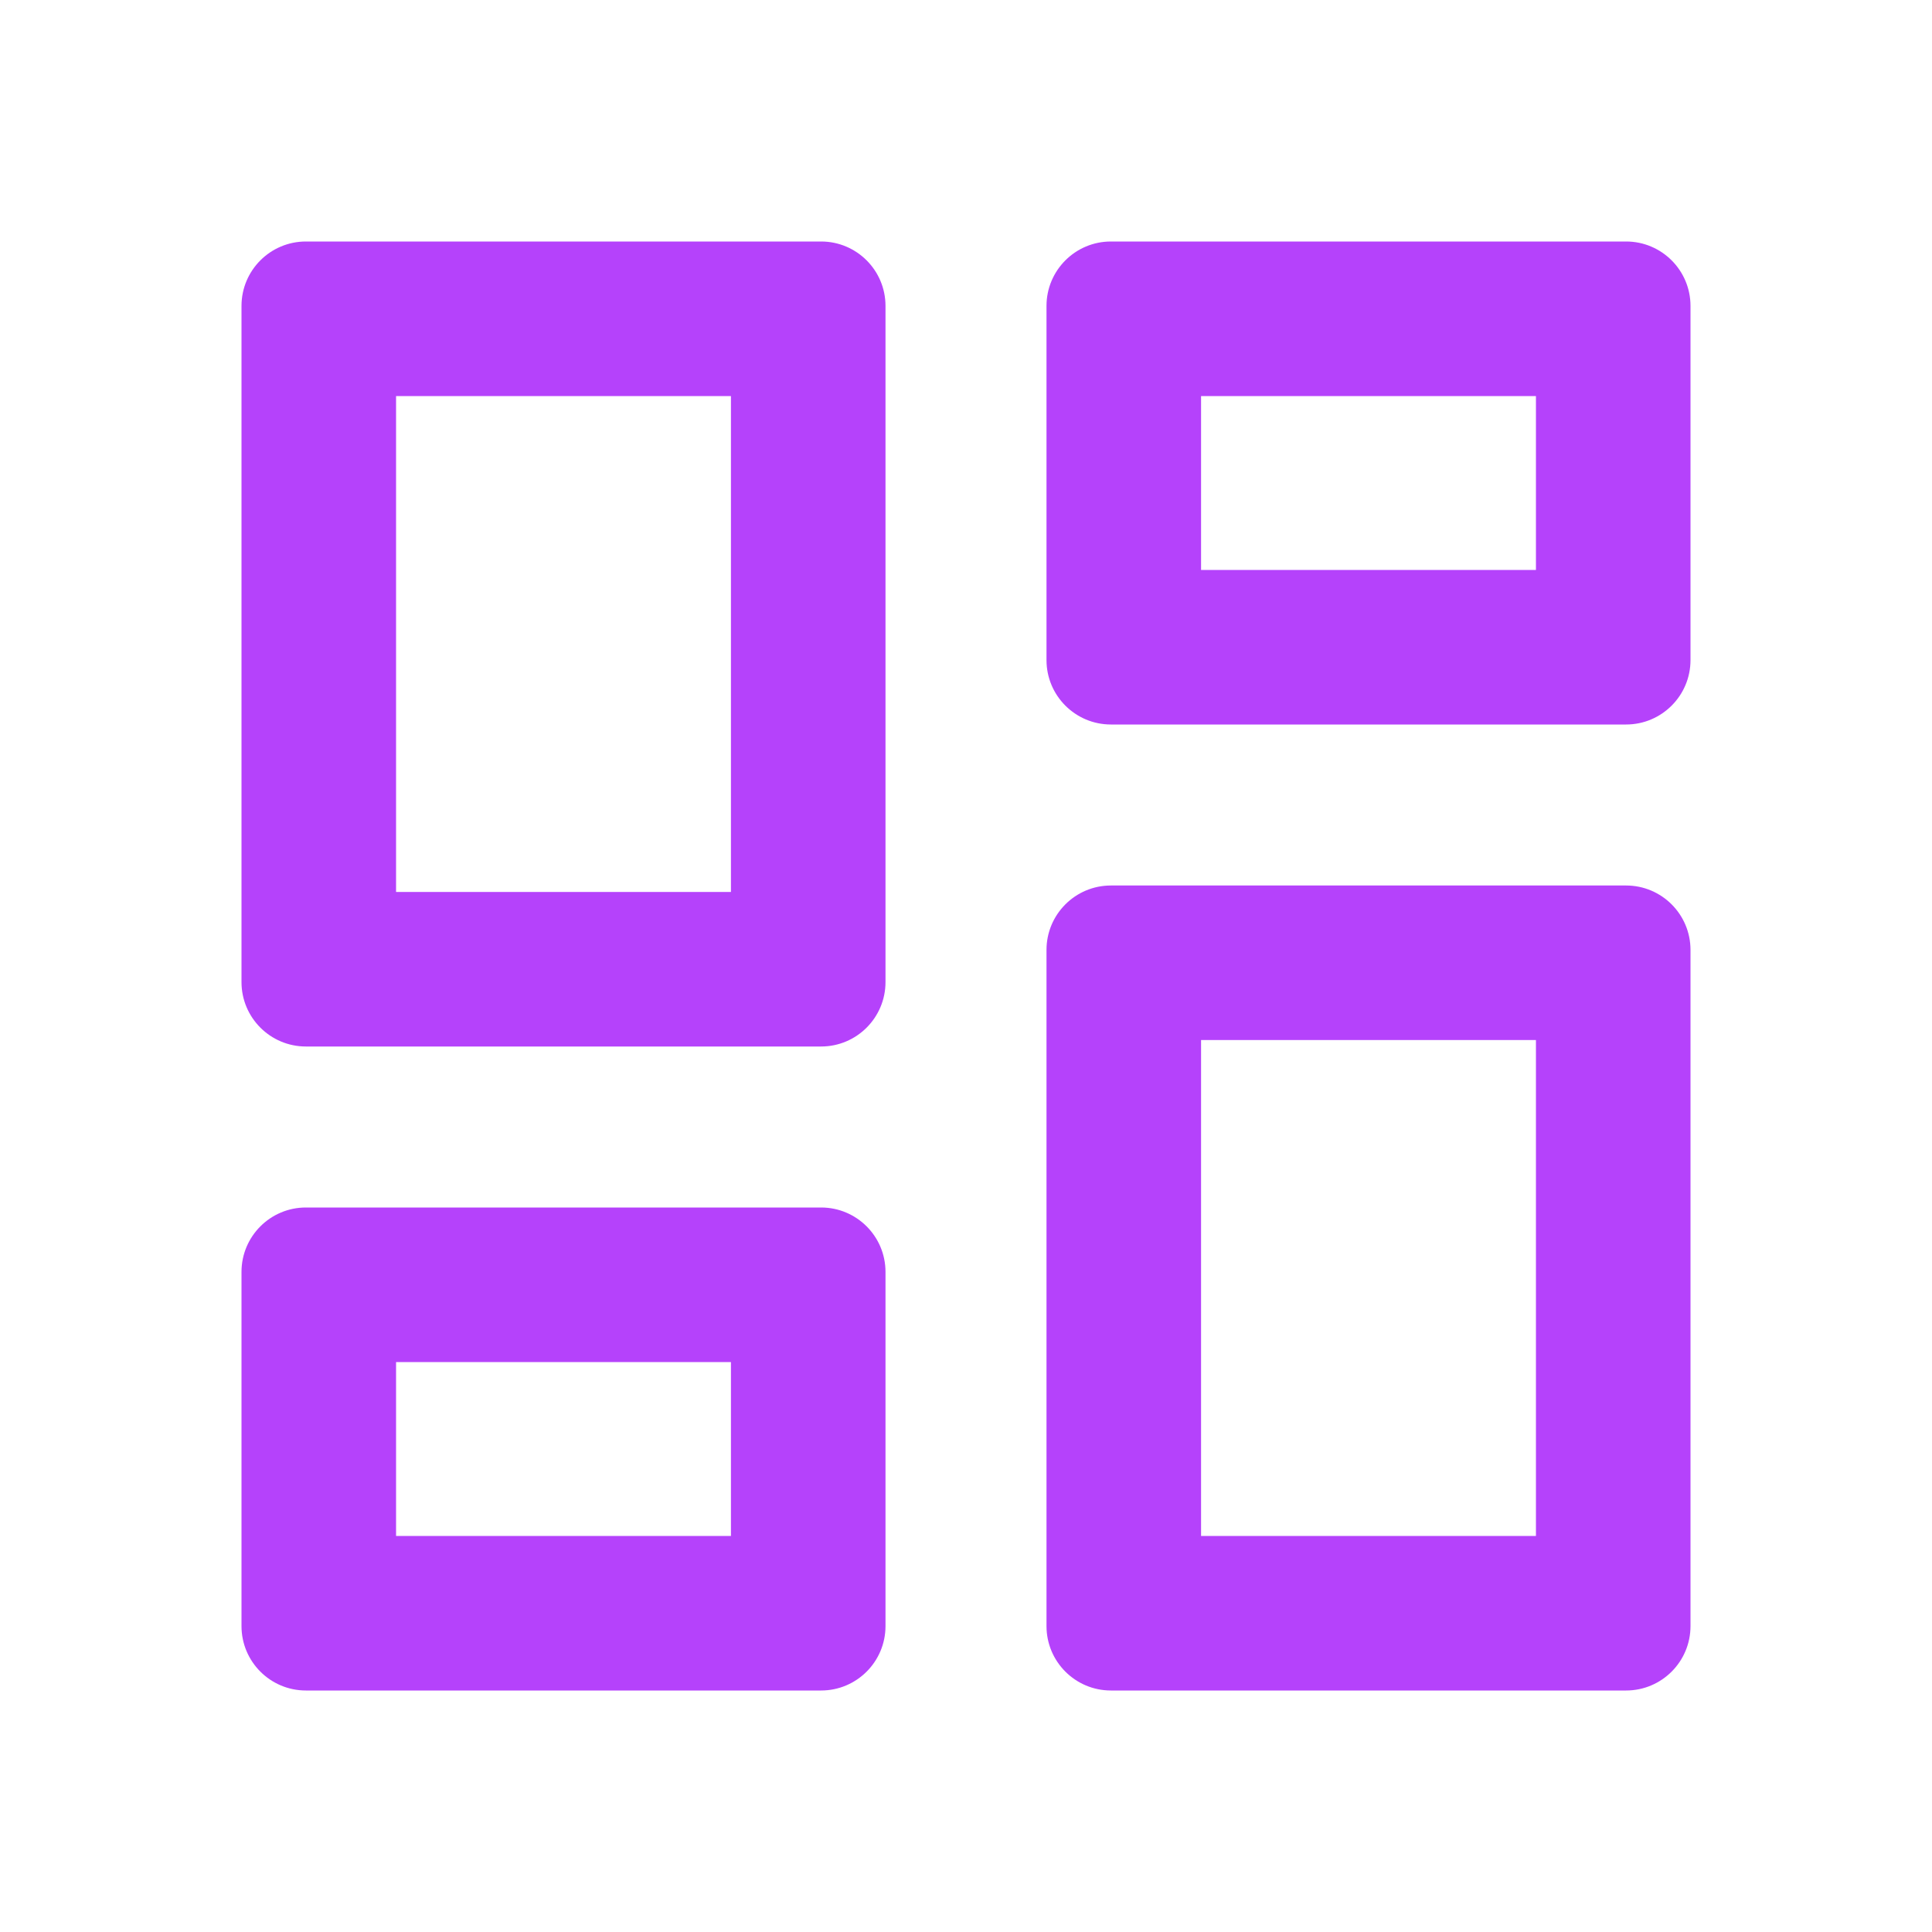
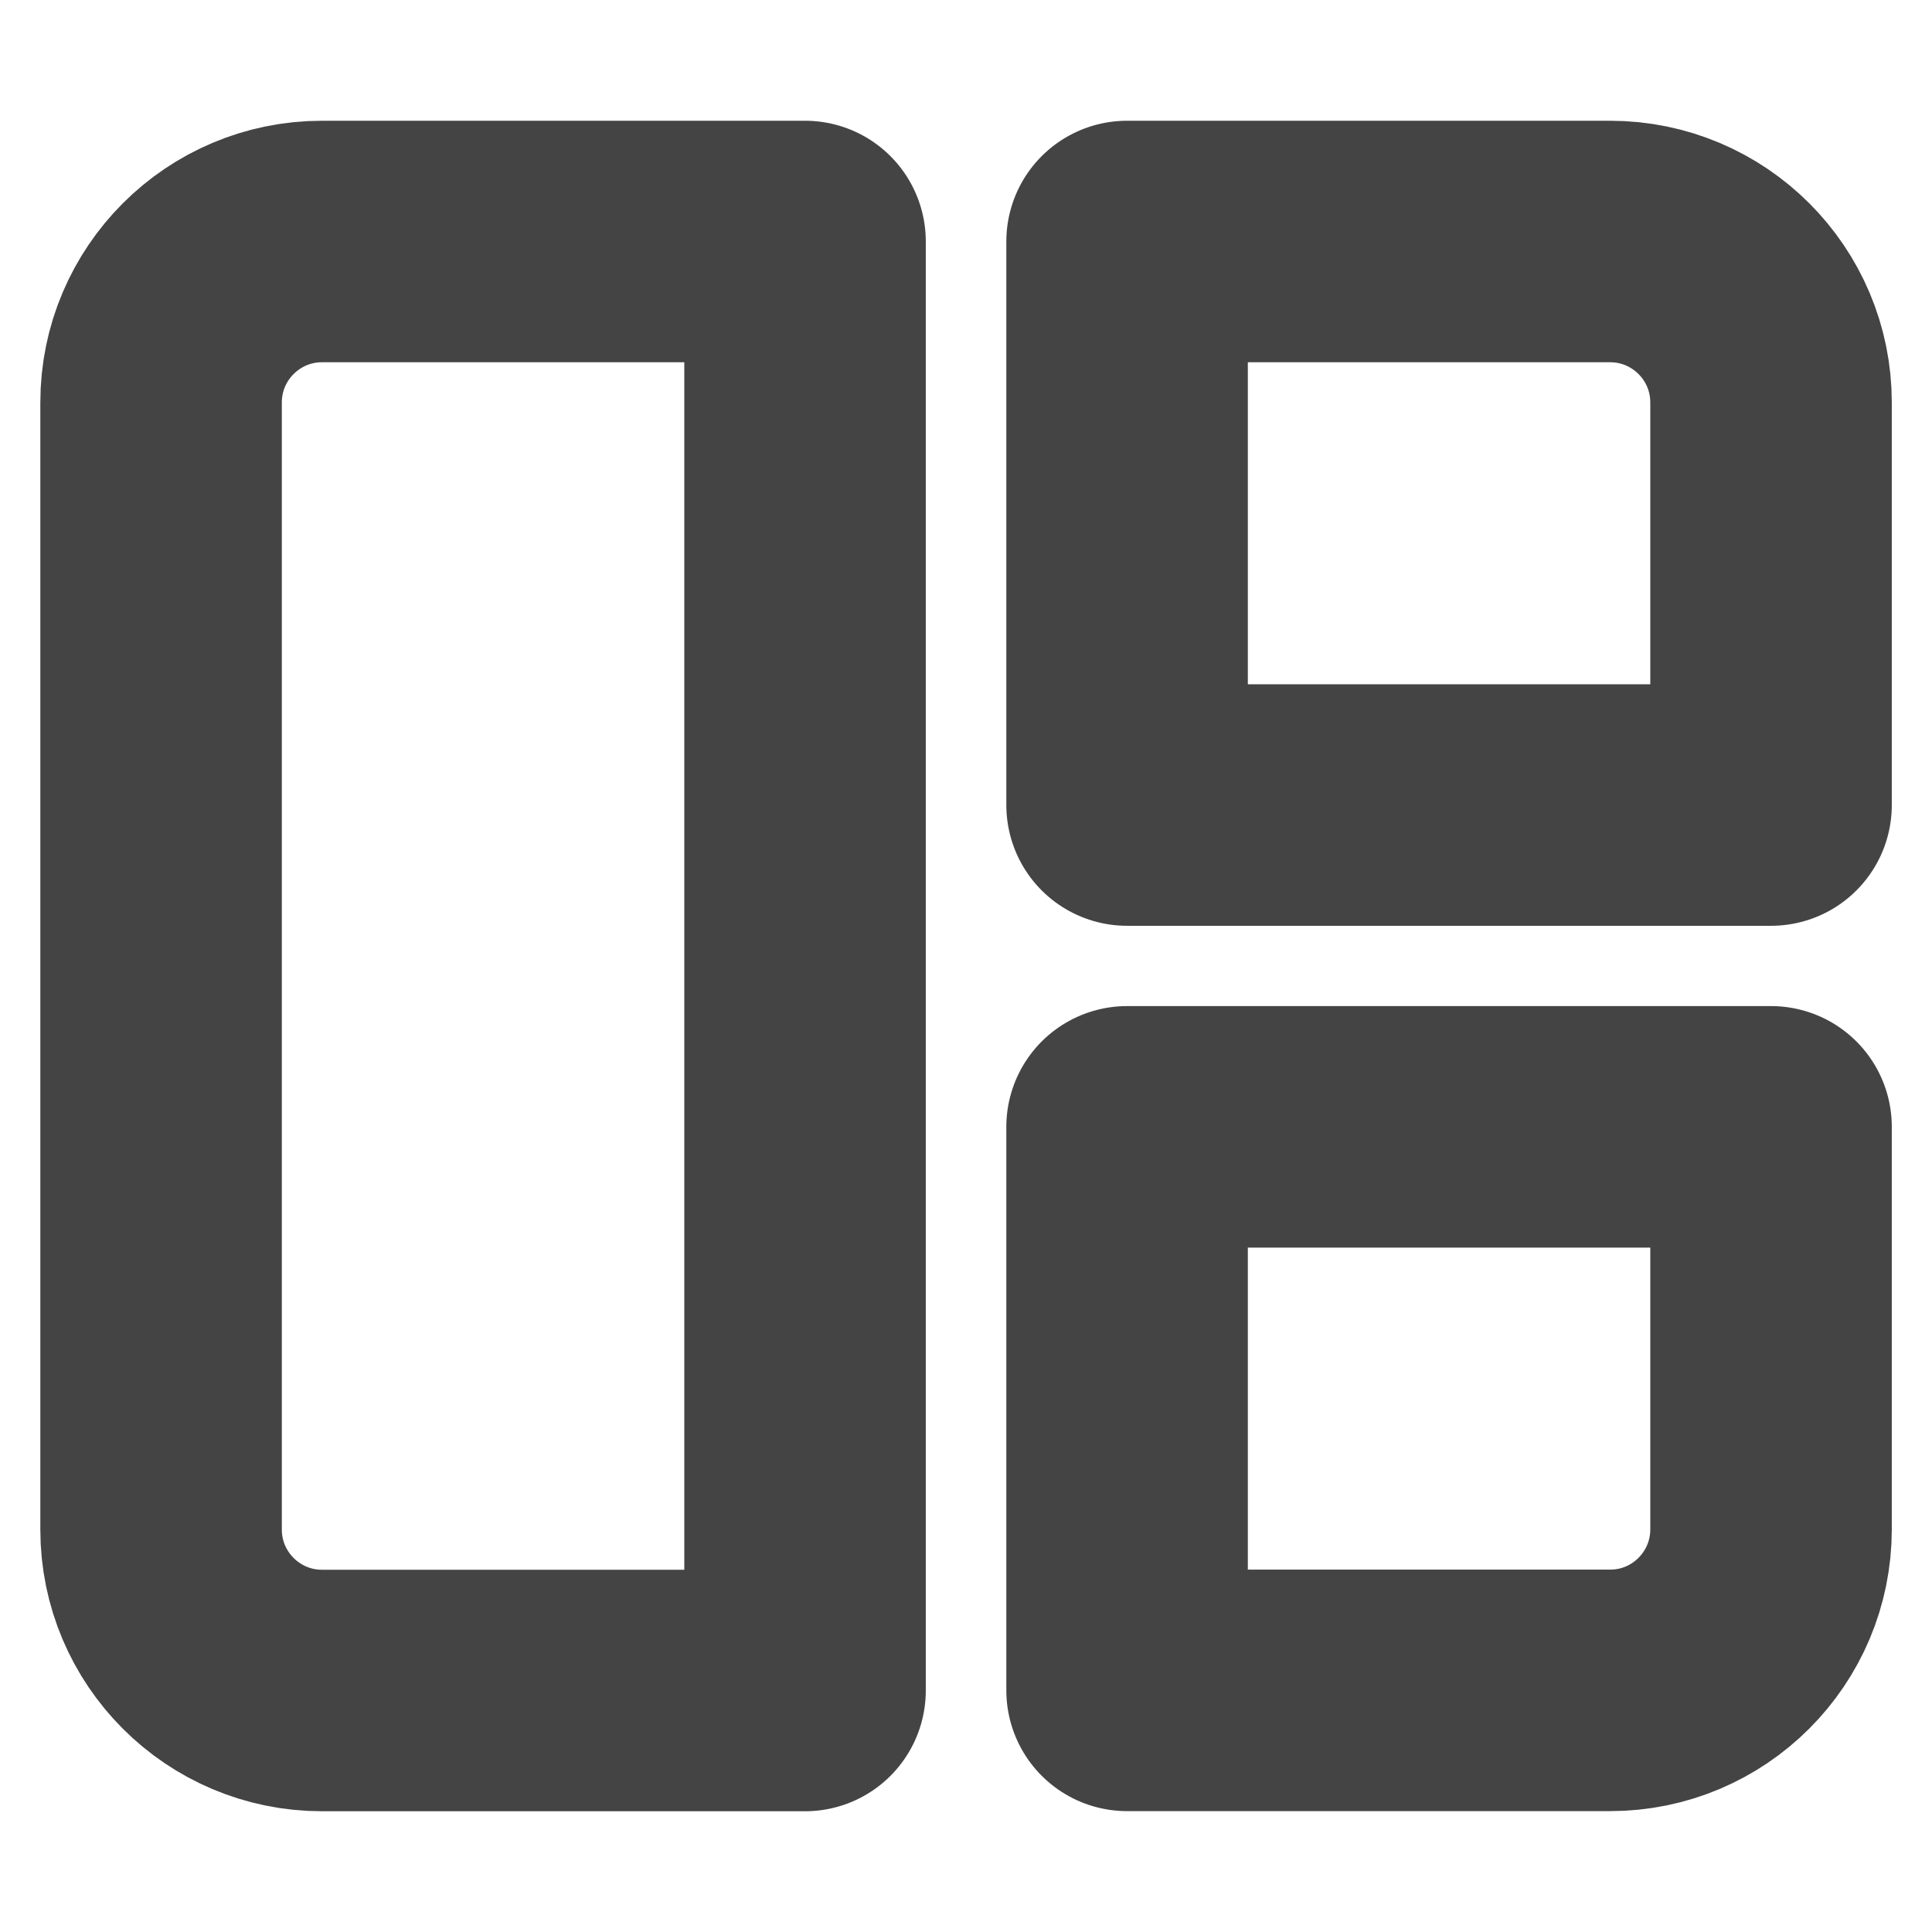
- <svg xmlns="http://www.w3.org/2000/svg" width="30" height="30" viewBox="0 0 30 30" fill="none">
-   <path fill-rule="evenodd" clip-rule="evenodd" d="M11.35 13.85H6.15V6.15H11.35V13.85ZM11.35 23.85V21.15H6.15V23.85H11.35ZM23.85 23.85V16.15H18.65V23.85H23.85ZM18.65 8.85H23.85V6.15H18.65V8.85ZM4.75 16.25C4.198 16.25 3.75 15.802 3.75 15.25V4.75C3.75 4.198 4.198 3.75 4.75 3.75H12.75C13.302 3.75 13.75 4.198 13.75 4.75V15.25C13.75 15.802 13.302 16.25 12.75 16.25H4.75ZM4.75 26.25C4.198 26.25 3.75 25.802 3.75 25.25V19.75C3.75 19.198 4.198 18.75 4.75 18.75H12.75C13.302 18.75 13.75 19.198 13.75 19.75V25.25C13.75 25.802 13.302 26.25 12.75 26.25H4.75ZM17.25 26.25C16.698 26.25 16.25 25.802 16.25 25.25V14.75C16.25 14.198 16.698 13.75 17.25 13.75H25.25C25.802 13.75 26.25 14.198 26.25 14.75V25.25C26.25 25.802 25.802 26.25 25.25 26.25H17.25ZM16.25 4.75C16.25 4.198 16.698 3.75 17.25 3.75H25.25C25.802 3.75 26.25 4.198 26.25 4.75V10.25C26.25 10.802 25.802 11.25 25.25 11.25H17.25C16.698 11.25 16.25 10.802 16.25 10.25V4.75Z" fill="#B542FB" />
+ <svg xmlns="http://www.w3.org/2000/svg" width="16" height="16" viewBox="0 0 16 16" fill="none">
+   <path d="M1.334 3.333C1.334 2.597 1.931 2 2.667 2H6.667V14H2.667C1.931 14 1.334 13.403 1.334 12.667V3.333Z" stroke="#444444" stroke-width="2" stroke-linecap="round" stroke-linejoin="round" />
+   <path d="M9.334 2H13.334C14.07 2 14.667 2.597 14.667 3.333V6.667H9.334V2Z" stroke="#444444" stroke-width="2" stroke-linecap="round" stroke-linejoin="round" />
+   <path d="M9.334 9.332H14.667V12.665C14.667 13.402 14.07 13.999 13.334 13.999H9.334V9.332Z" stroke="#444444" stroke-width="2" stroke-linecap="round" stroke-linejoin="round" />
</svg>
